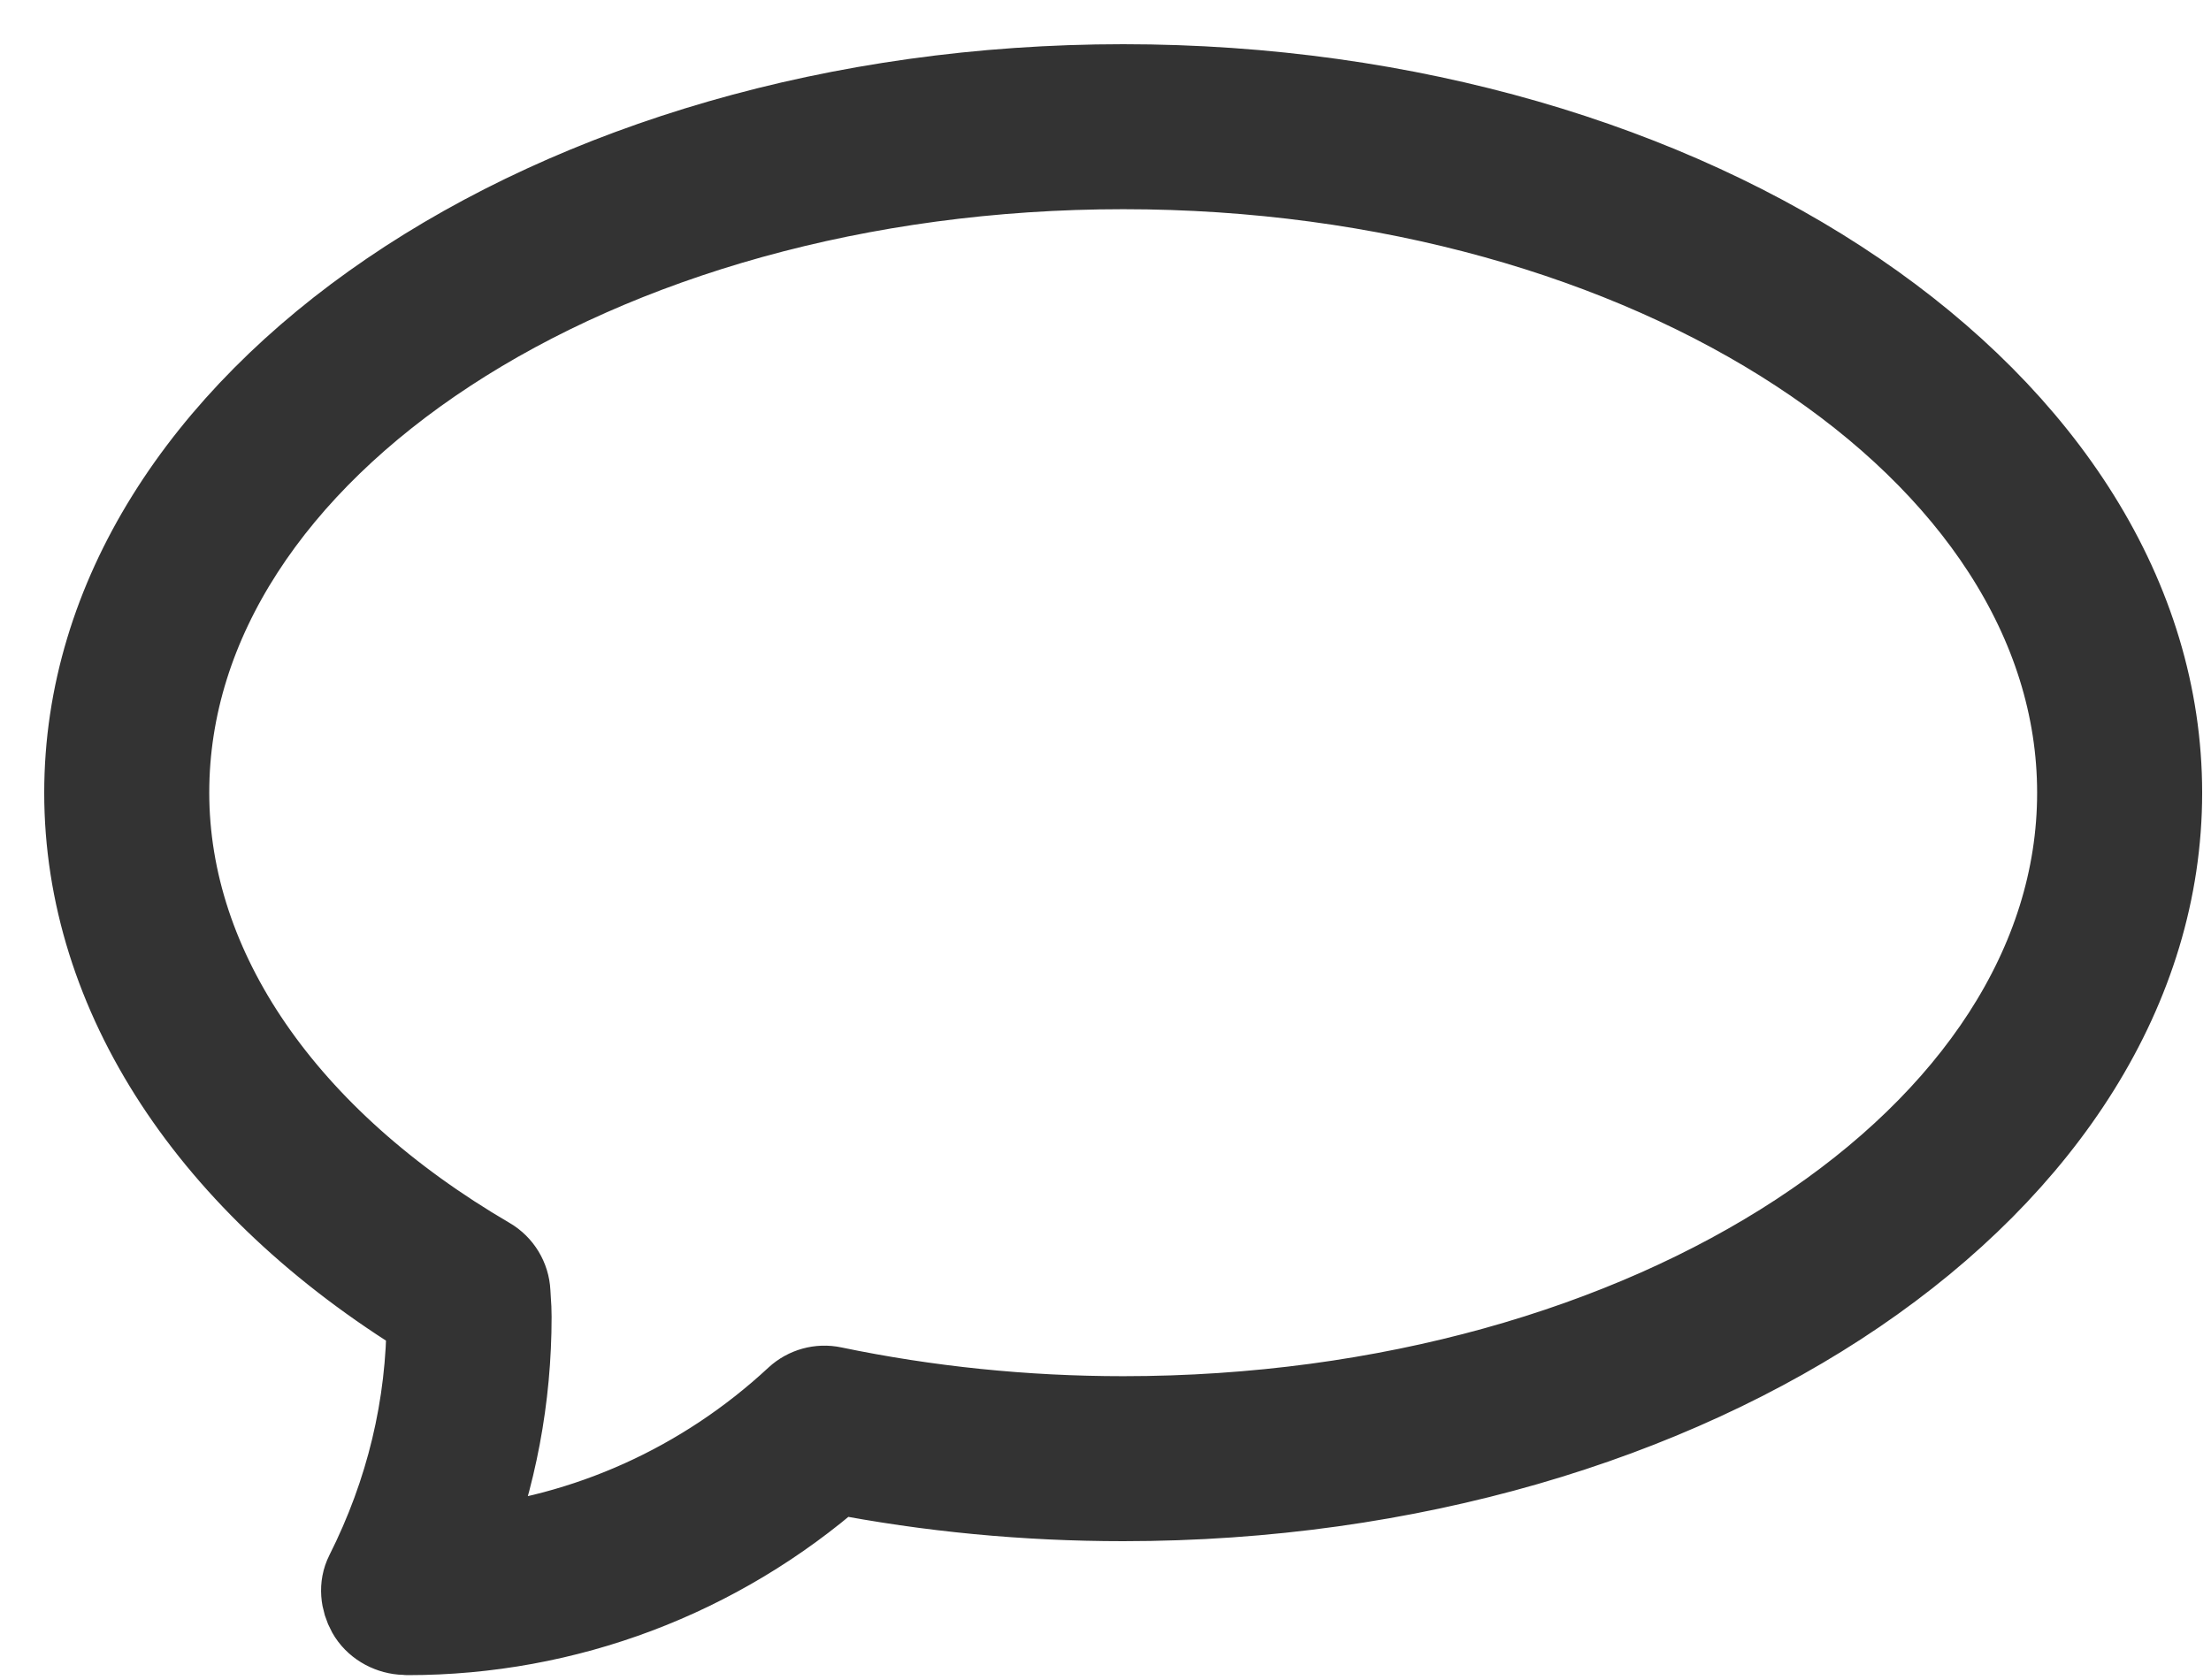
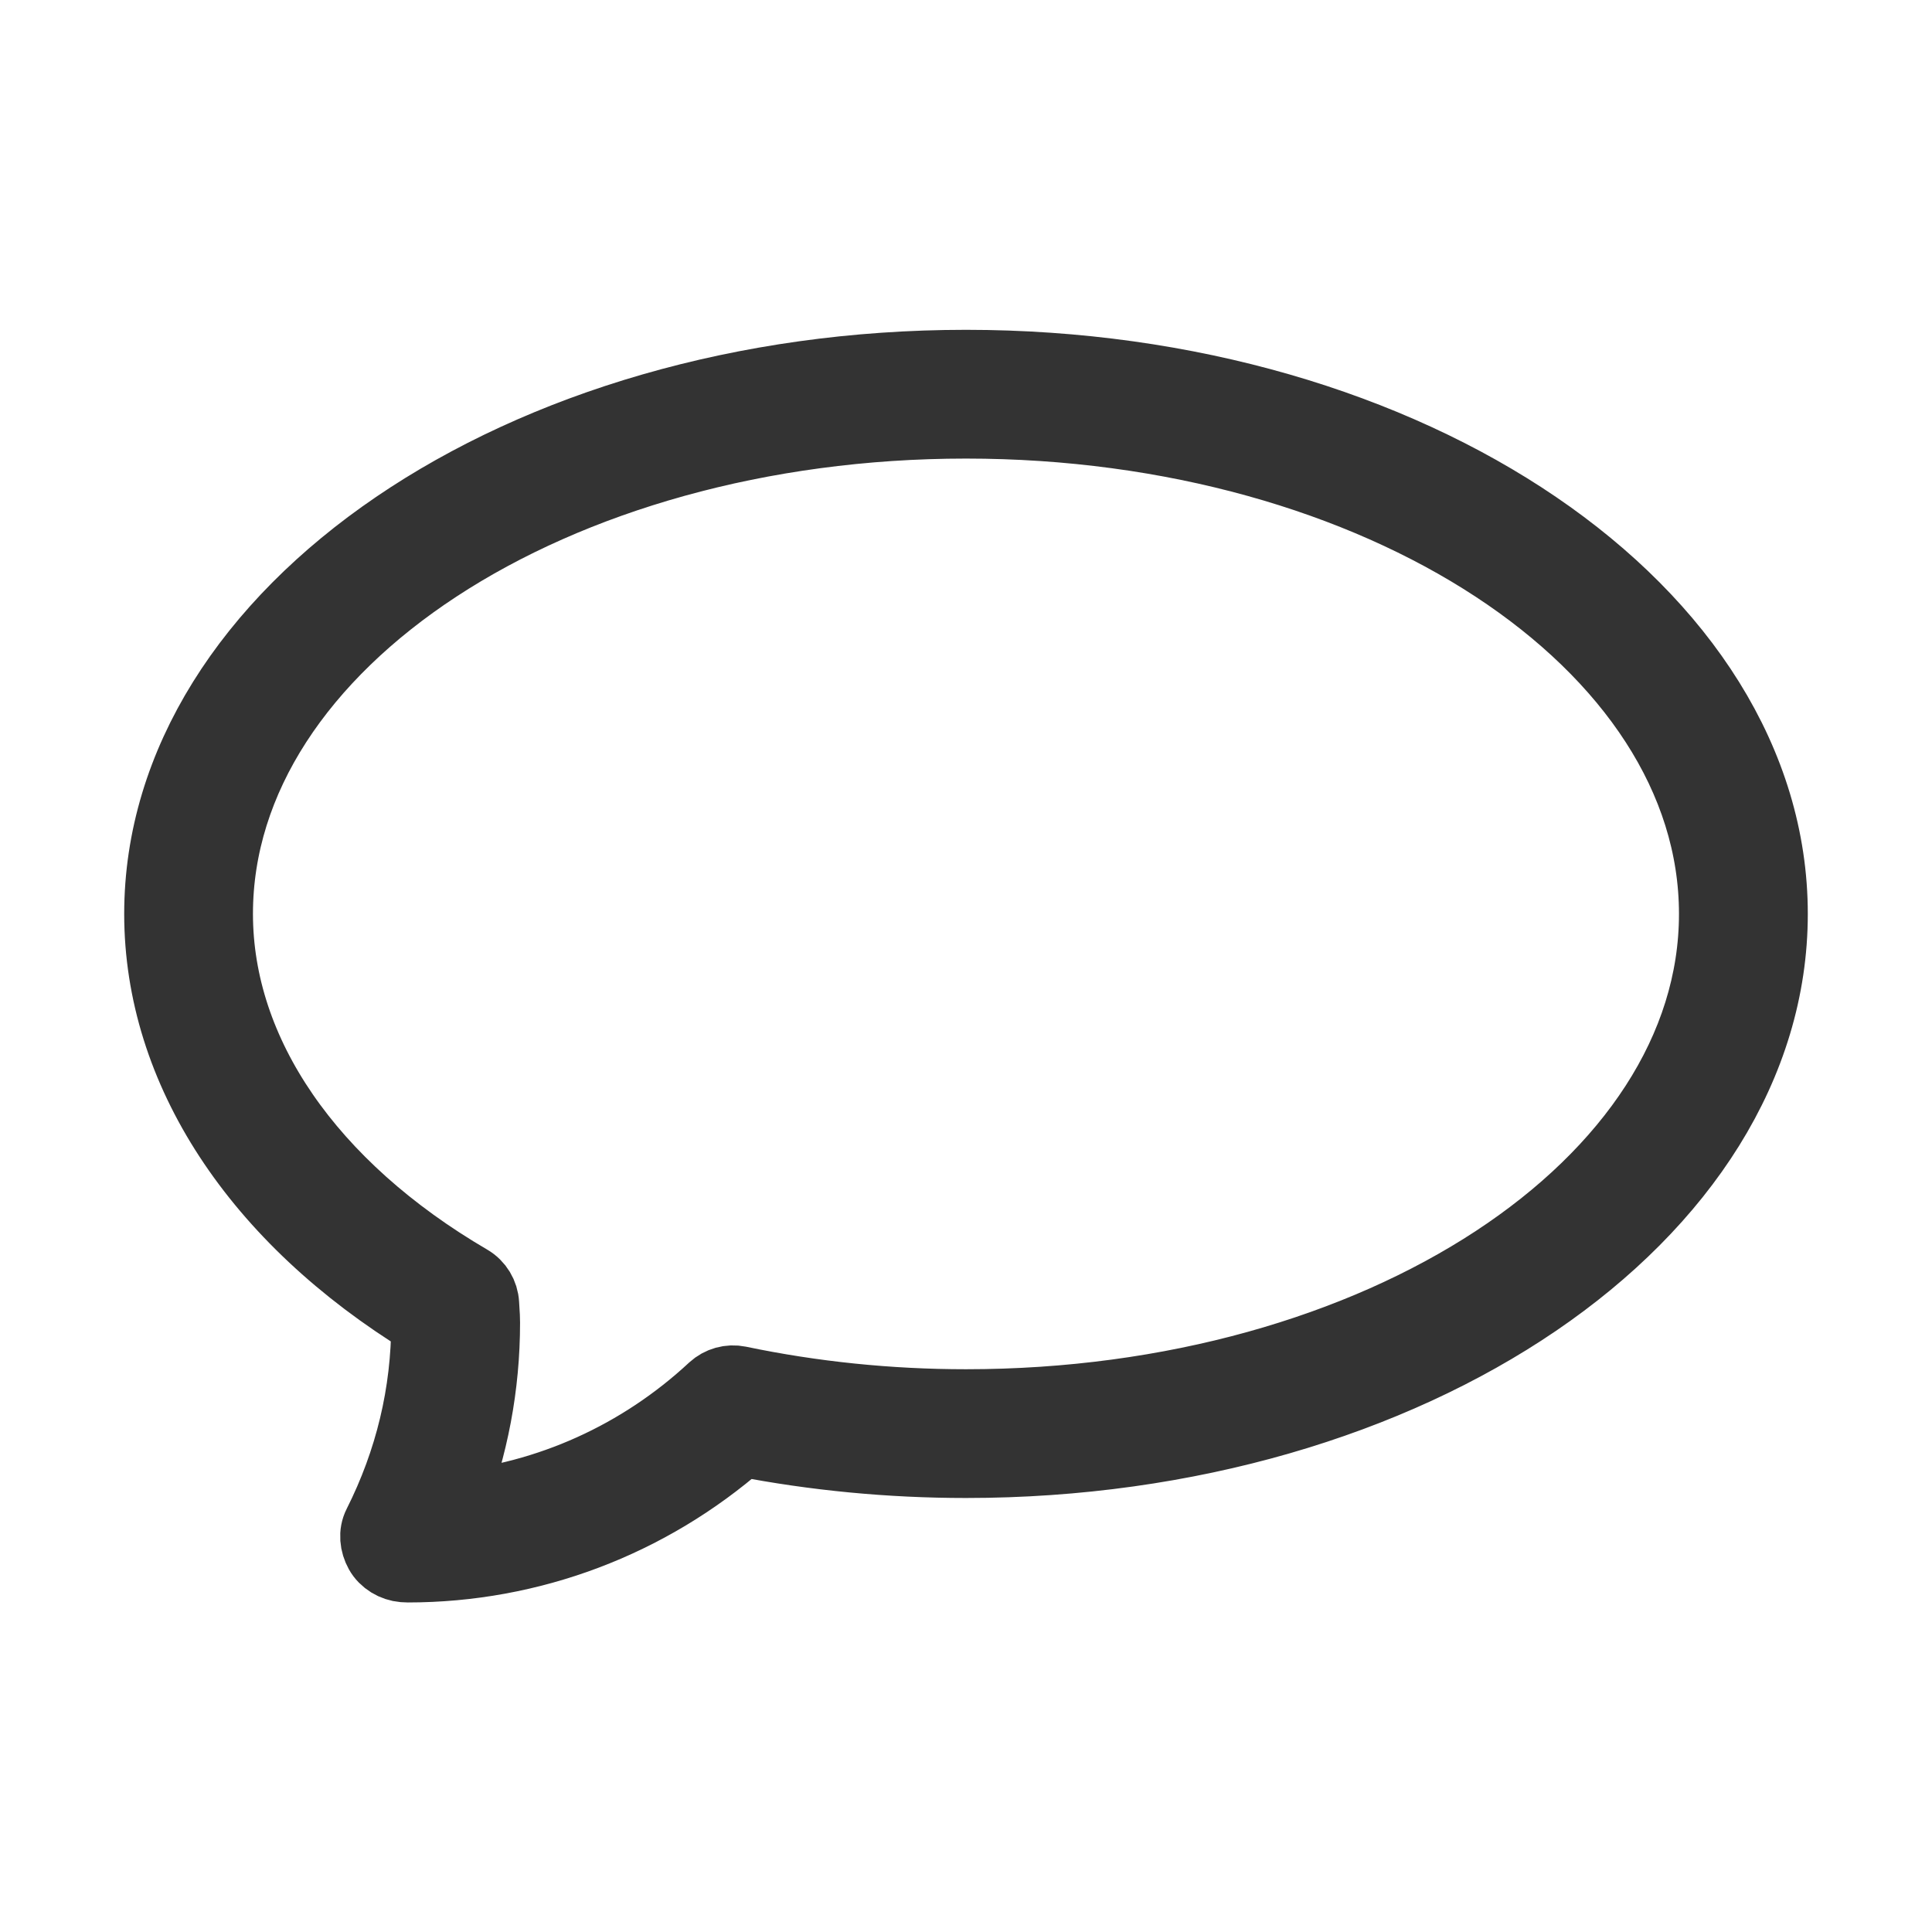
- <svg xmlns="http://www.w3.org/2000/svg" width="25" height="19" viewBox="0 0 25 19" fill="none">
-   <path d="M4.611 18.444C4.598 18.444 4.56 18.442 4.548 18.441C4.404 18.429 4.263 18.346 4.193 18.22C4.123 18.094 4.106 17.942 4.171 17.813C4.635 16.891 4.871 15.909 4.871 14.891V14.89C2.408 13.383 1 11.234 1 8.966C1 4.574 6.249 1 12.7 1C19.151 1 24.4 4.573 24.4 8.966C24.4 13.357 19.151 16.93 12.7 16.93C11.599 16.93 10.507 16.826 9.451 16.62C8.105 17.799 6.395 18.445 4.611 18.445L4.611 18.444ZM12.7 1.866C6.726 1.866 1.866 5.05 1.866 8.964C1.866 10.977 3.194 12.909 5.509 14.262C5.636 14.336 5.717 14.47 5.724 14.616L5.729 14.701C5.734 14.764 5.737 14.827 5.737 14.89C5.737 15.806 5.569 16.696 5.237 17.547C6.647 17.41 7.973 16.814 9.028 15.834C9.131 15.739 9.273 15.699 9.411 15.728C10.477 15.95 11.583 16.064 12.7 16.064C18.674 16.064 23.534 12.88 23.534 8.966C23.534 5.051 18.674 1.866 12.7 1.866L12.7 1.866Z" fill="#333333" stroke="#333333" stroke-linejoin="round" />
+ <svg xmlns="http://www.w3.org/2000/svg" width="28" height="28" viewBox="0 0 28 28" fill="none">
+   <path d="M5.91 22.724C5.898 22.724 5.86 22.722 5.847 22.721C5.704 22.709 5.563 22.626 5.493 22.5C5.423 22.374 5.406 22.221 5.471 22.092C5.935 21.171 6.17 20.189 6.17 19.171V19.169C3.708 17.662 2.3 15.513 2.3 13.245C2.3 8.854 7.549 5.28 14 5.28C20.451 5.28 25.7 8.853 25.7 13.245C25.7 17.637 20.451 21.21 14 21.21C12.899 21.21 11.807 21.105 10.751 20.9C9.405 22.078 7.695 22.724 5.91 22.724L5.91 22.724ZM14 6.146C8.026 6.146 3.166 9.33 3.166 13.244C3.166 15.257 4.494 17.189 6.809 18.542C6.936 18.616 7.016 18.75 7.024 18.896L7.029 18.98C7.034 19.044 7.037 19.106 7.037 19.169C7.037 20.085 6.869 20.976 6.537 21.826C7.947 21.69 9.273 21.094 10.327 20.114C10.431 20.019 10.573 19.979 10.711 20.007C11.777 20.23 12.883 20.344 14 20.344C19.974 20.344 24.833 17.16 24.833 13.245C24.833 9.331 19.974 6.146 14 6.146L14 6.146Z" fill="#333333" stroke="#333333" stroke-linejoin="round" />
</svg>
